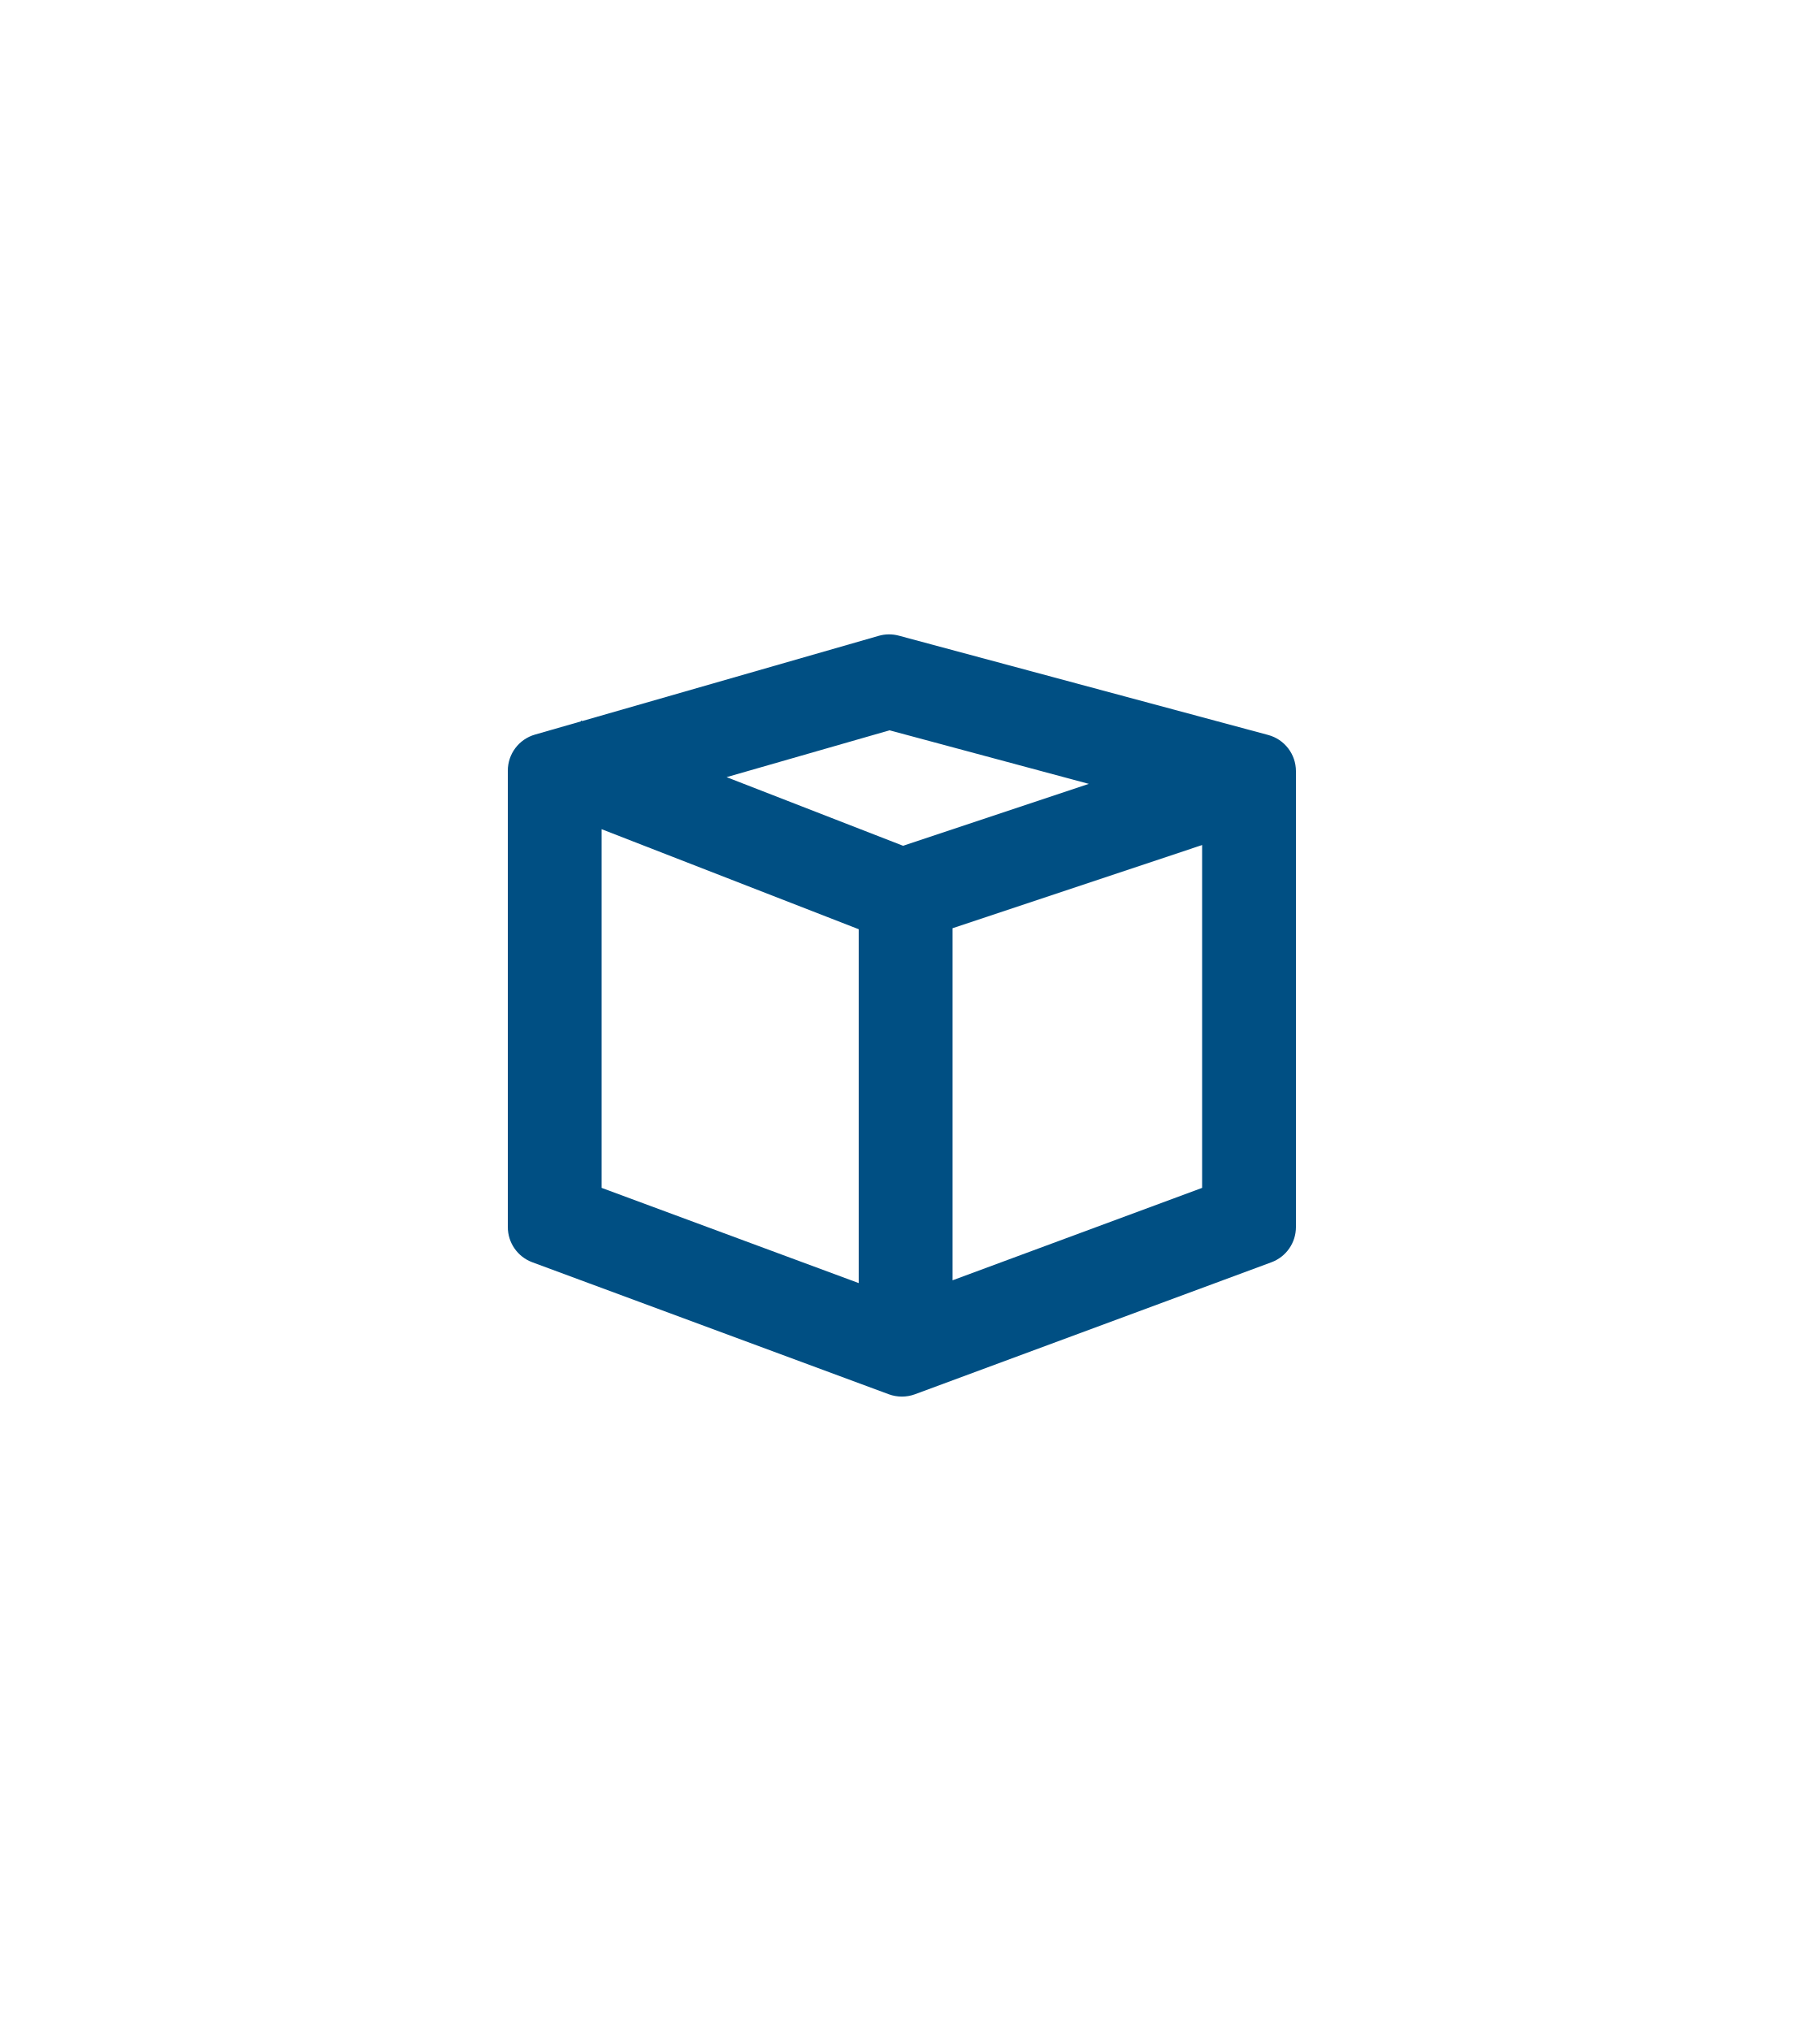
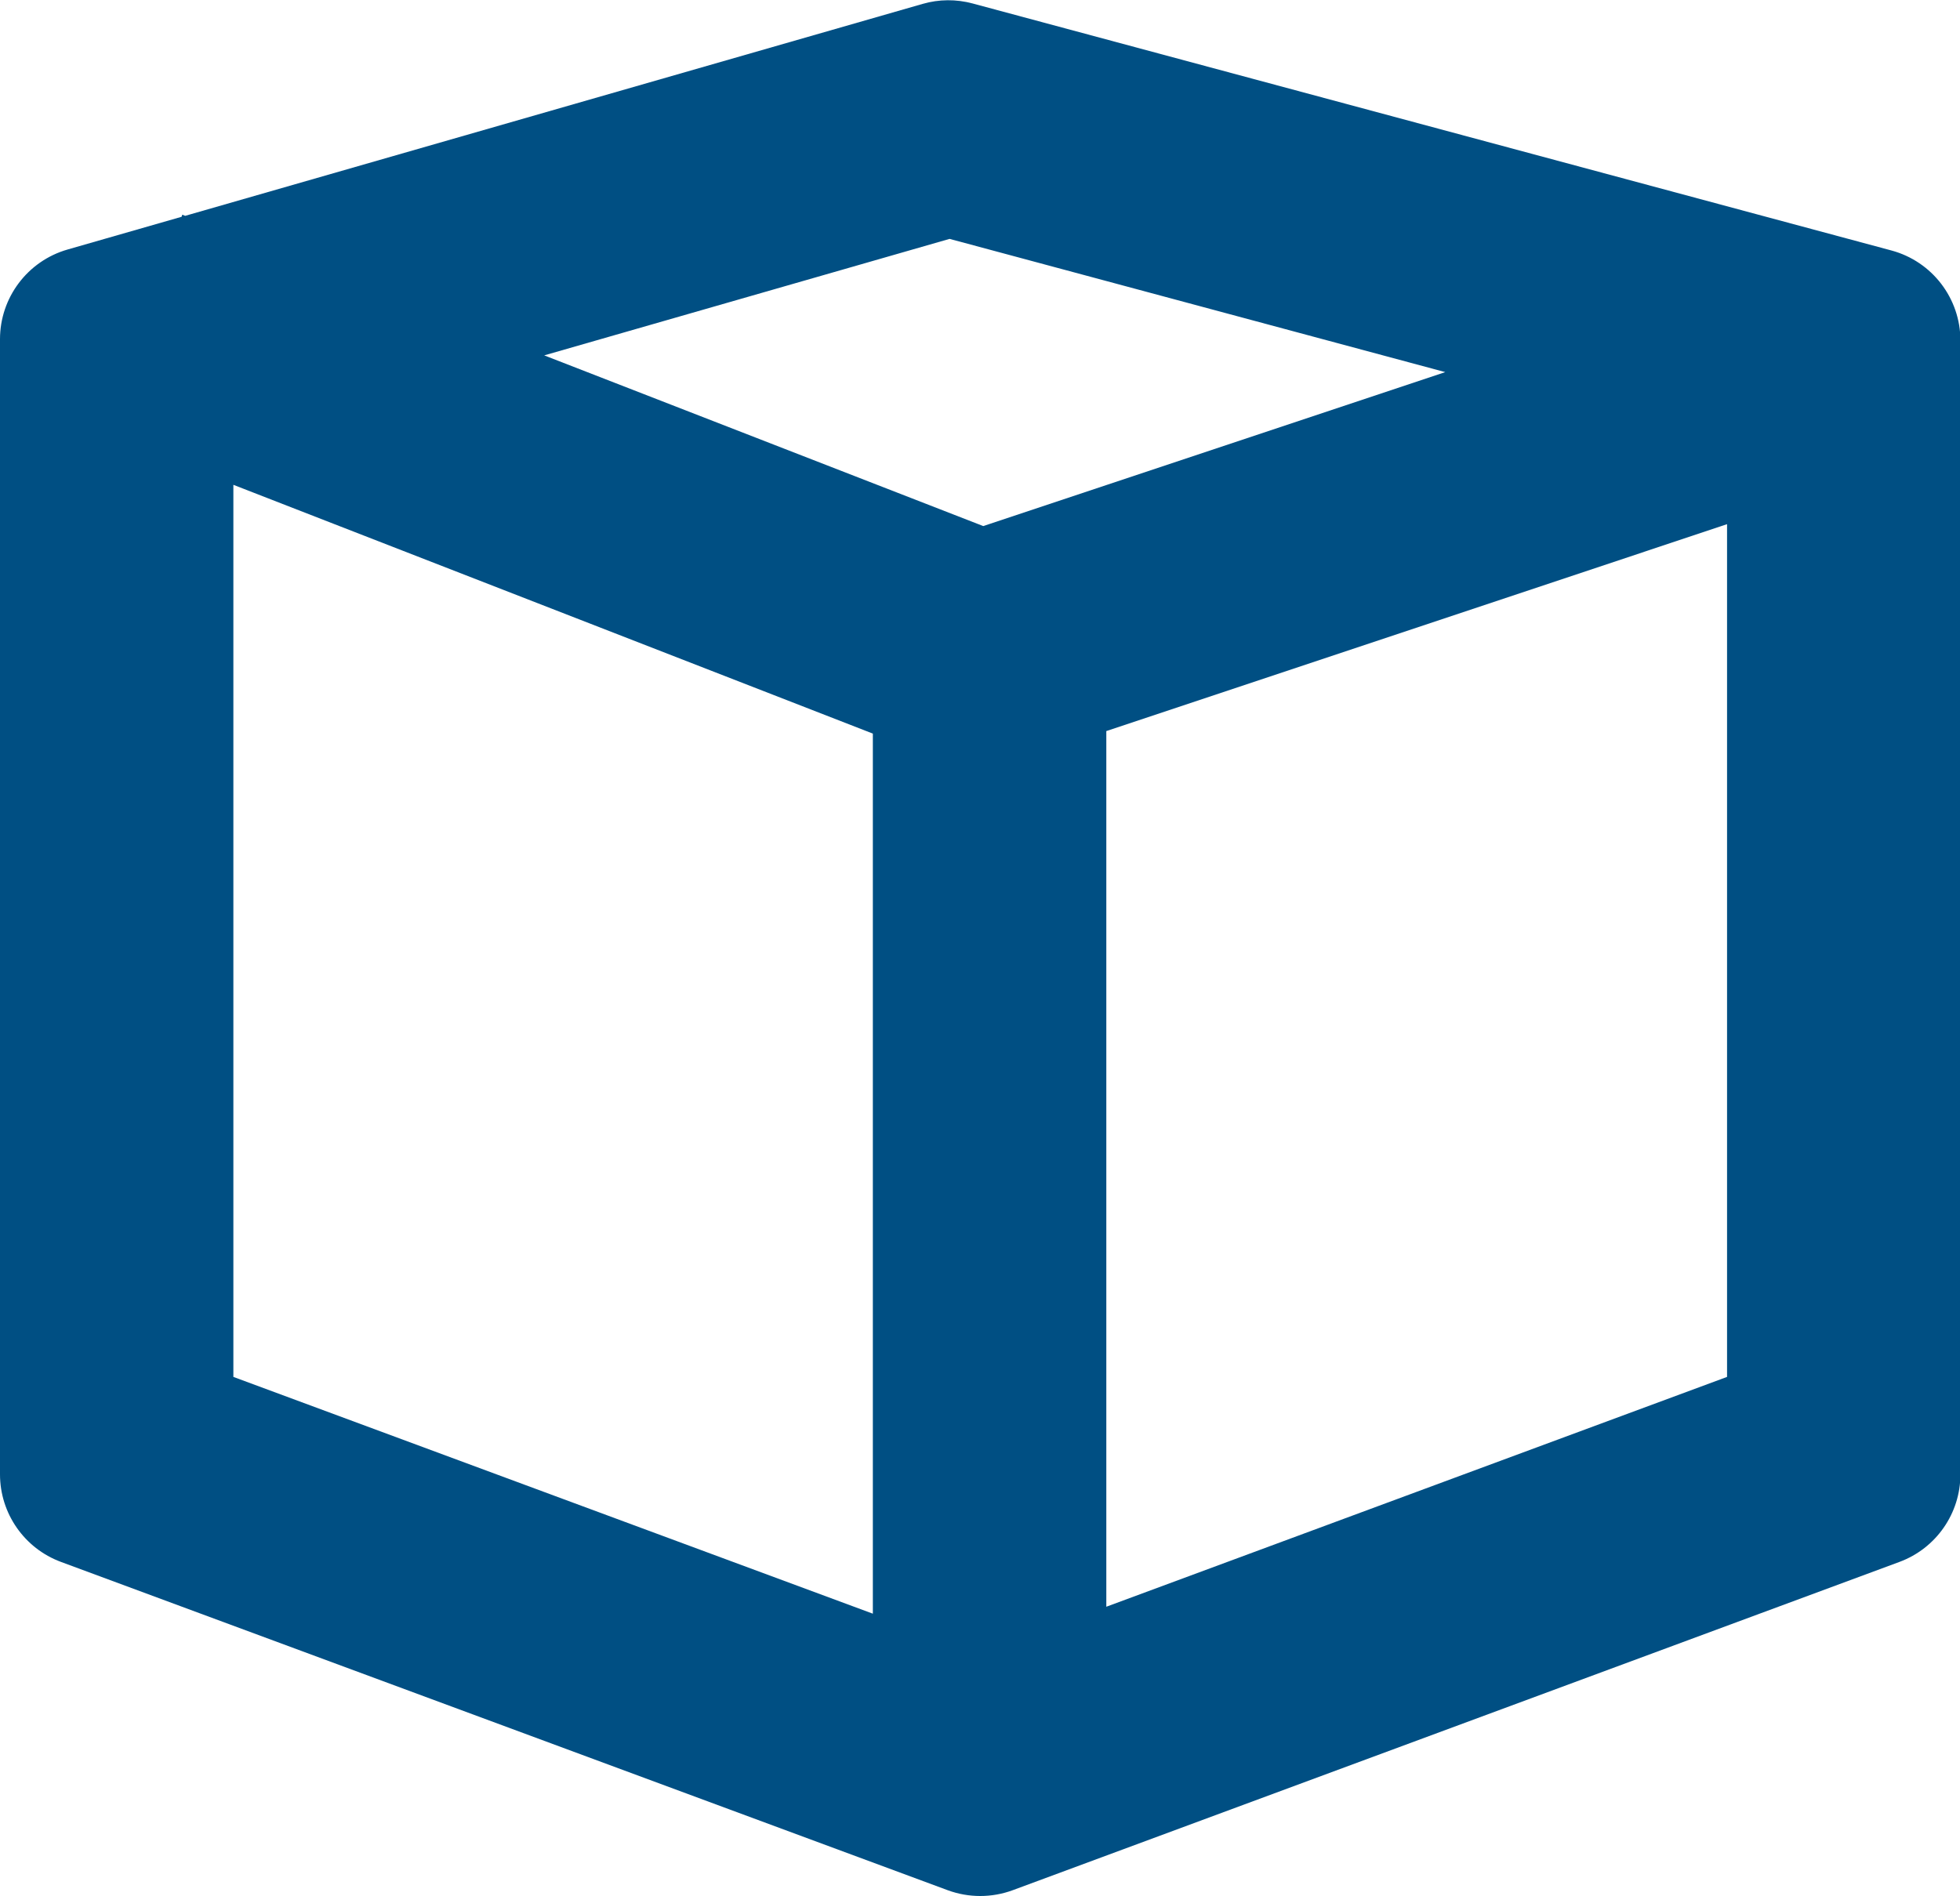
- <svg xmlns="http://www.w3.org/2000/svg" width="43" height="48" viewBox="0 0 43 48" fill="none">
+ <svg xmlns="http://www.w3.org/2000/svg" width="18.62" height="18.01" viewBox="12 14.99 18.62 18.01" fill="none">
  <path d="M20.765 15.027C20.92 14.982 21.084 14.981 21.24 15.023L29.968 17.37C30.355 17.474 30.624 17.825 30.624 18.226V29C30.624 29.371 30.393 29.703 30.045 29.832L21.62 32.952C21.421 33.025 21.203 33.025 21.004 32.952L12.579 29.832C12.231 29.703 12 29.371 12 29V18.213C12 17.818 12.262 17.47 12.642 17.361L13.725 17.05L13.732 17.03L13.759 17.041L20.765 15.027ZM14.217 28.074L20.292 30.324V21.961L14.217 19.597V28.074ZM22.51 21.937V30.258L28.407 28.074V19.971L22.51 21.937ZM17.17 18.367L21.341 19.989L25.73 18.526L21.021 17.26L17.17 18.367Z" fill="#004F83" />
</svg>
